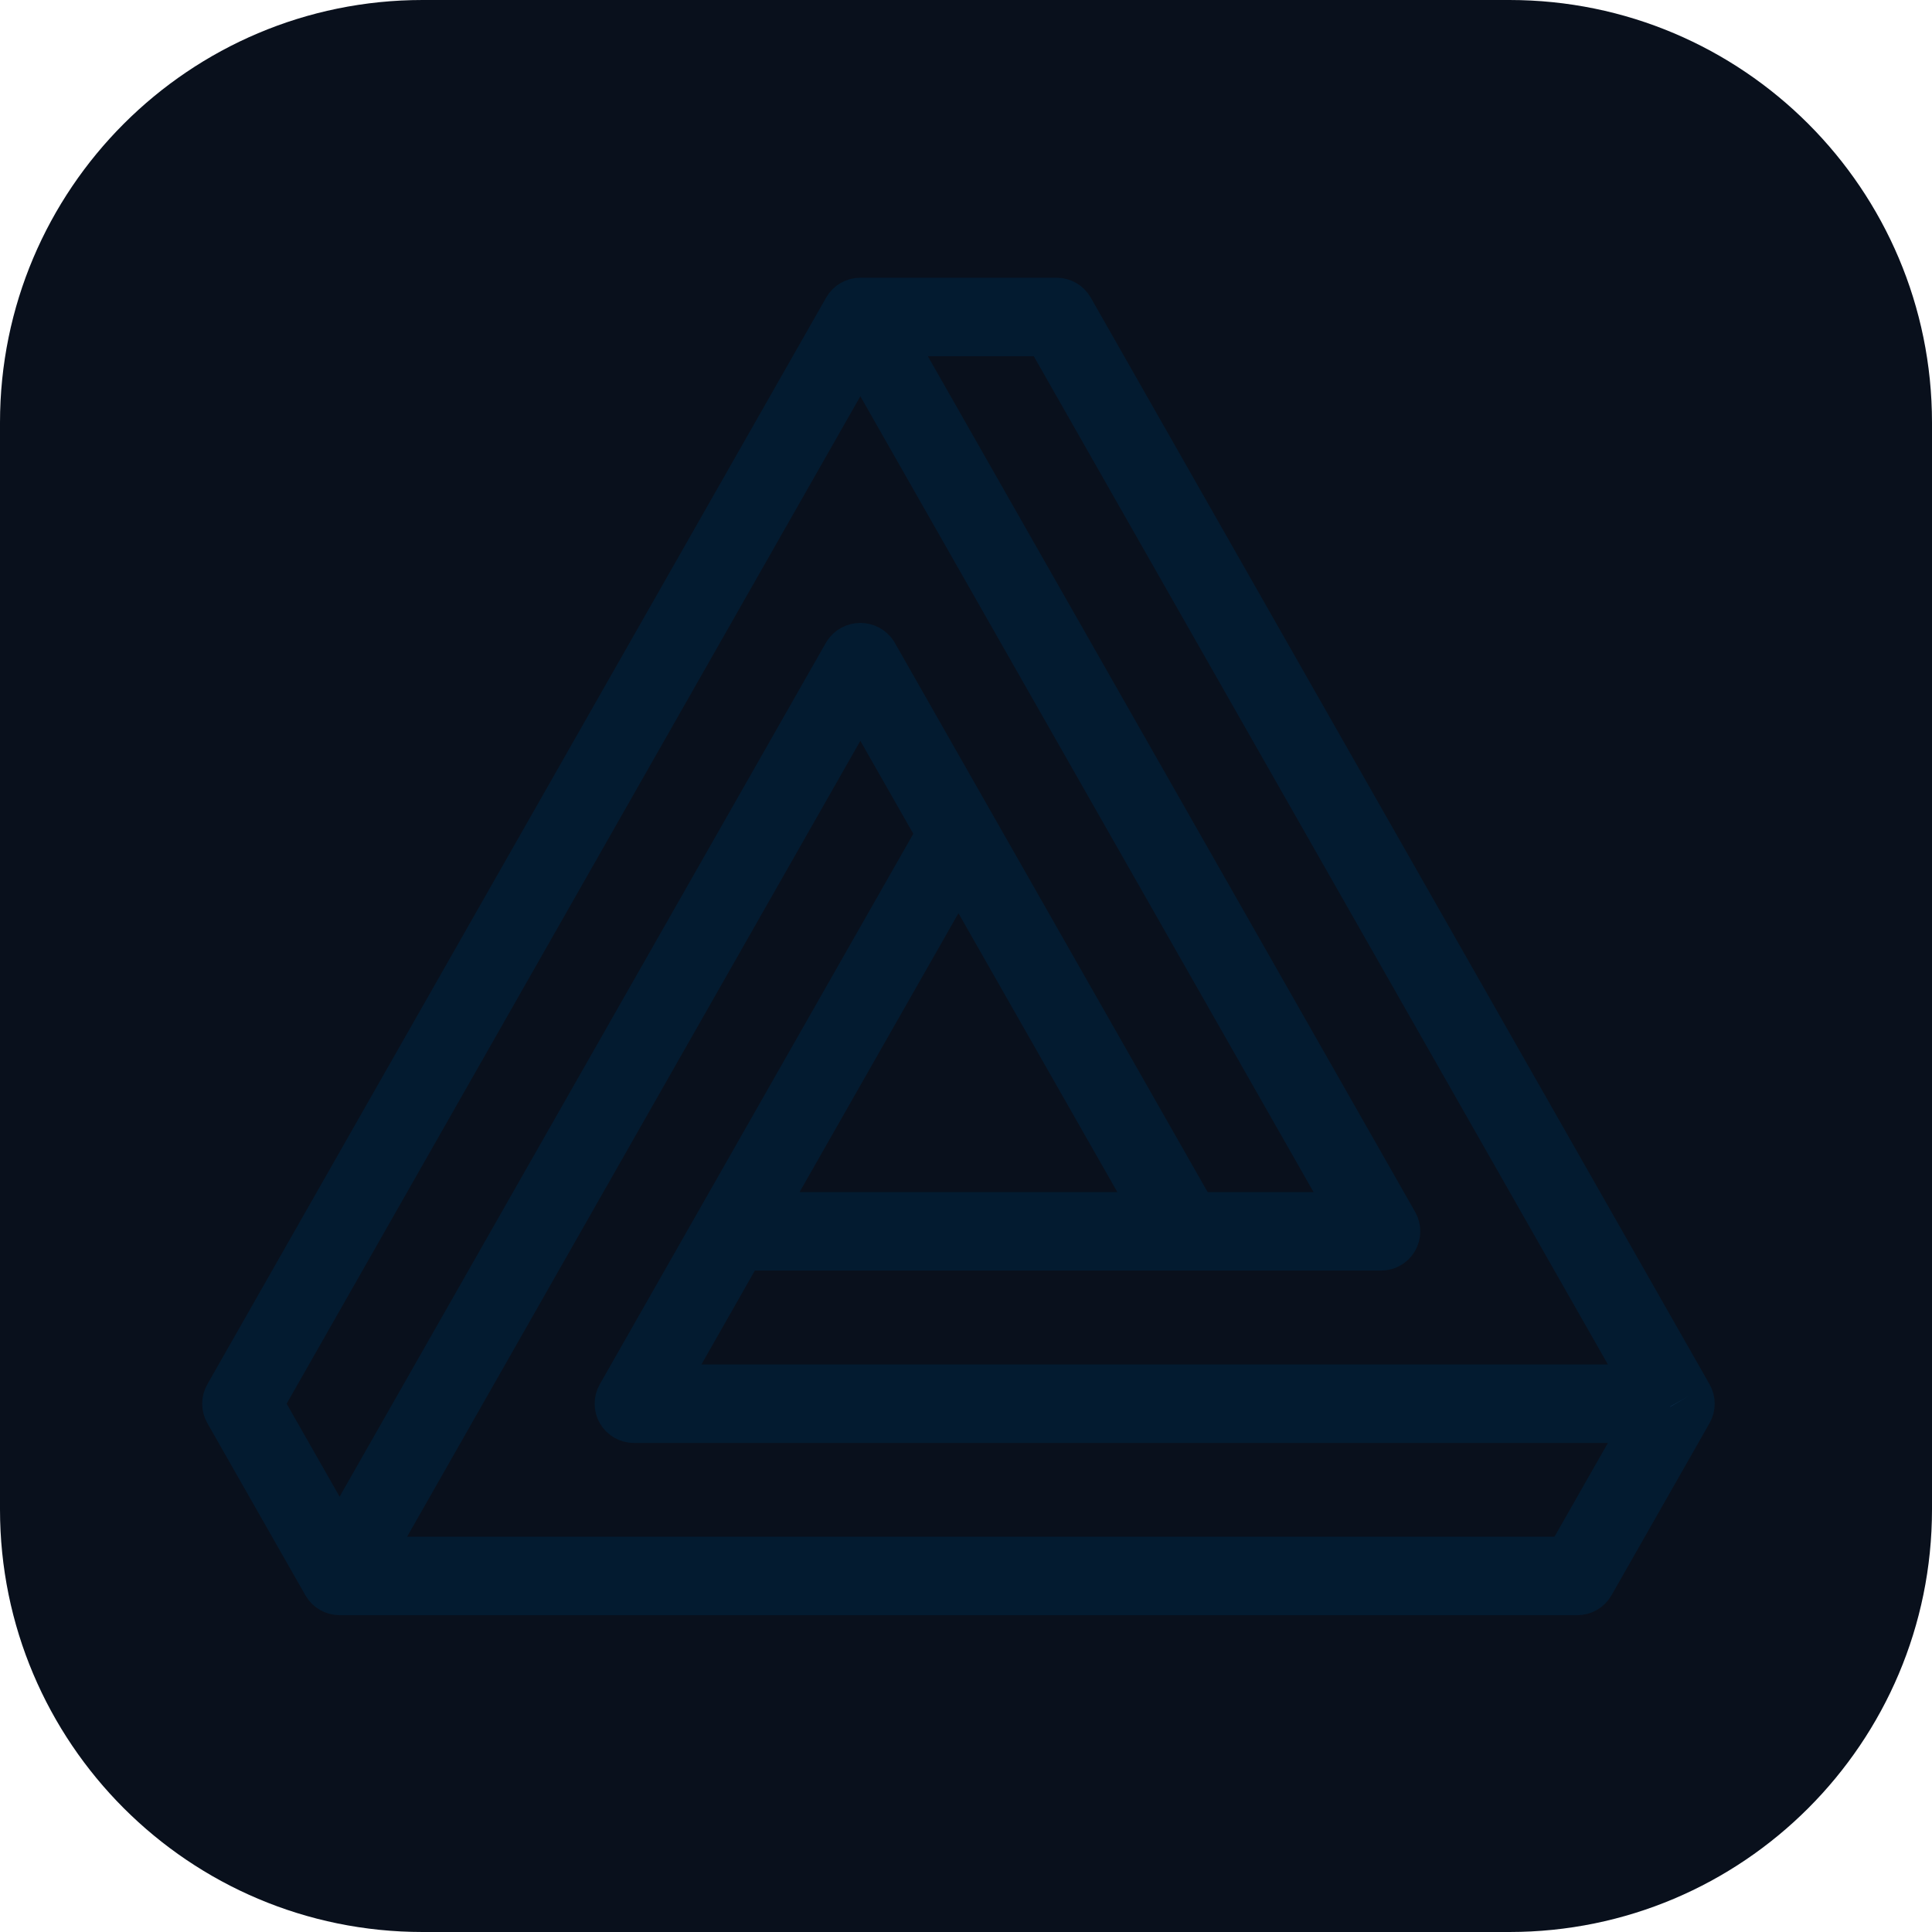
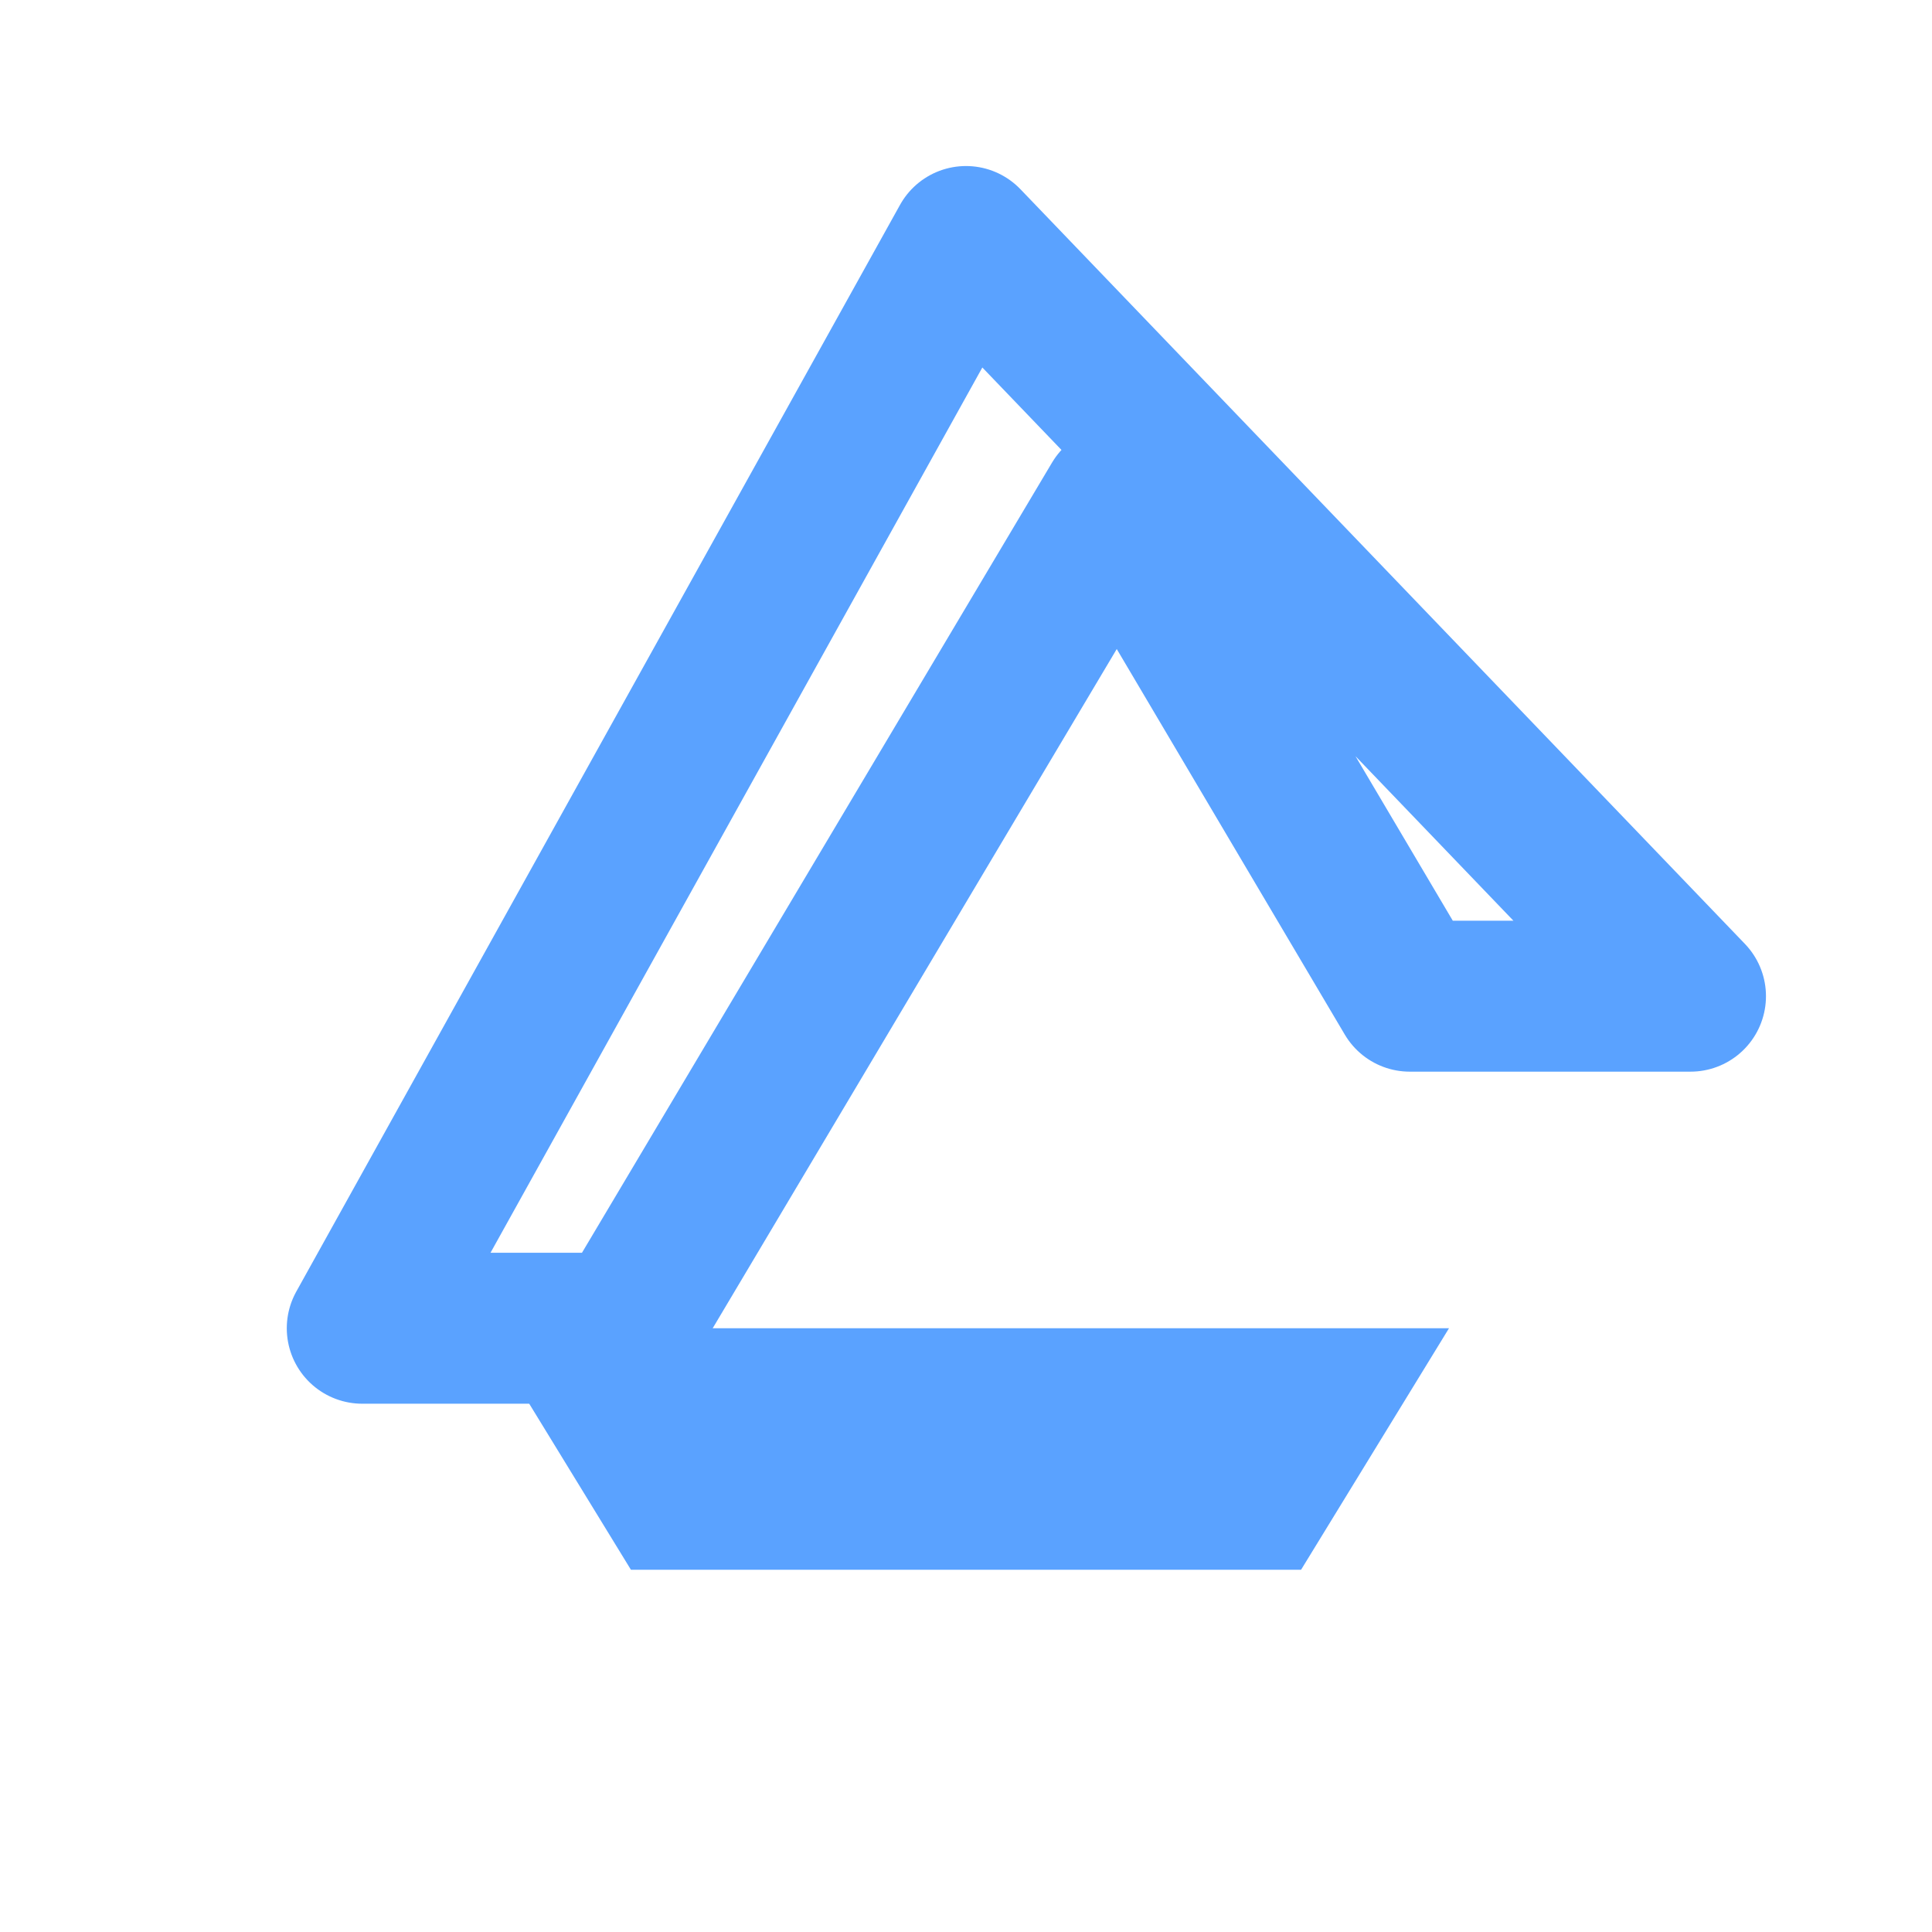
- <svg xmlns="http://www.w3.org/2000/svg" viewBox="0 0 128 128" fill="none">
-   <defs>
-     <linearGradient id="penrose-favicon-fill" x1="18" x2="110" y1="18" y2="108" gradientUnits="userSpaceOnUse">
-       <stop offset="0" stop-color="#f3f8ff" />
-       <stop offset="0.45" stop-color="#8bc4ff" />
-       <stop offset="1" stop-color="#0d4f8f" />
-     </linearGradient>
-   </defs>
-   <rect width="128" height="128" rx="28" fill="#09101c" />
-   <path d="m111.87 92.5-41-72A1 1 0 0 0 70 20H57a1 1 0 0 0-.87.5l-41 72a1 1 0 0 0 0 1l6.5 11.41a1 1 0 0 0 .87.5h82a1 1 0 0 0 .87-.5l6.5-11.41a1 1 0 0 0 0-1m-2.59-.5H43.72l5.36-9.42H91.5a1 1 0 0 0 .87-1.49L58.72 22h10.7ZM63.5 57.27l13.28 23.31H50.22ZM17.15 93 57 23.02l32.78 57.56h-10.7L57.87 43.34a1.04 1.04 0 0 0-1.74 0L22.5 102.39Zm86.77 10.41h-79.7L57 45.85l5.35 9.39L41.13 92.5A1 1 0 0 0 42 94h67.28Z" fill="url(#penrose-favicon-fill)" stroke="#031b30" stroke-linejoin="round" stroke-width="3.2" />
+ <svg xmlns="http://www.w3.org/2000/svg" viewBox="0 0 64 64" fill="none">
+   <path d="M32 8 12 44h8.7L37 16.6 46.7 33H56z" stroke="#5aa2ff" stroke-width="5" stroke-linecap="round" stroke-linejoin="round" />
+   <path d="M16 44h32l-4.9 8H20.9z" fill="#5aa2ff" />
</svg>
